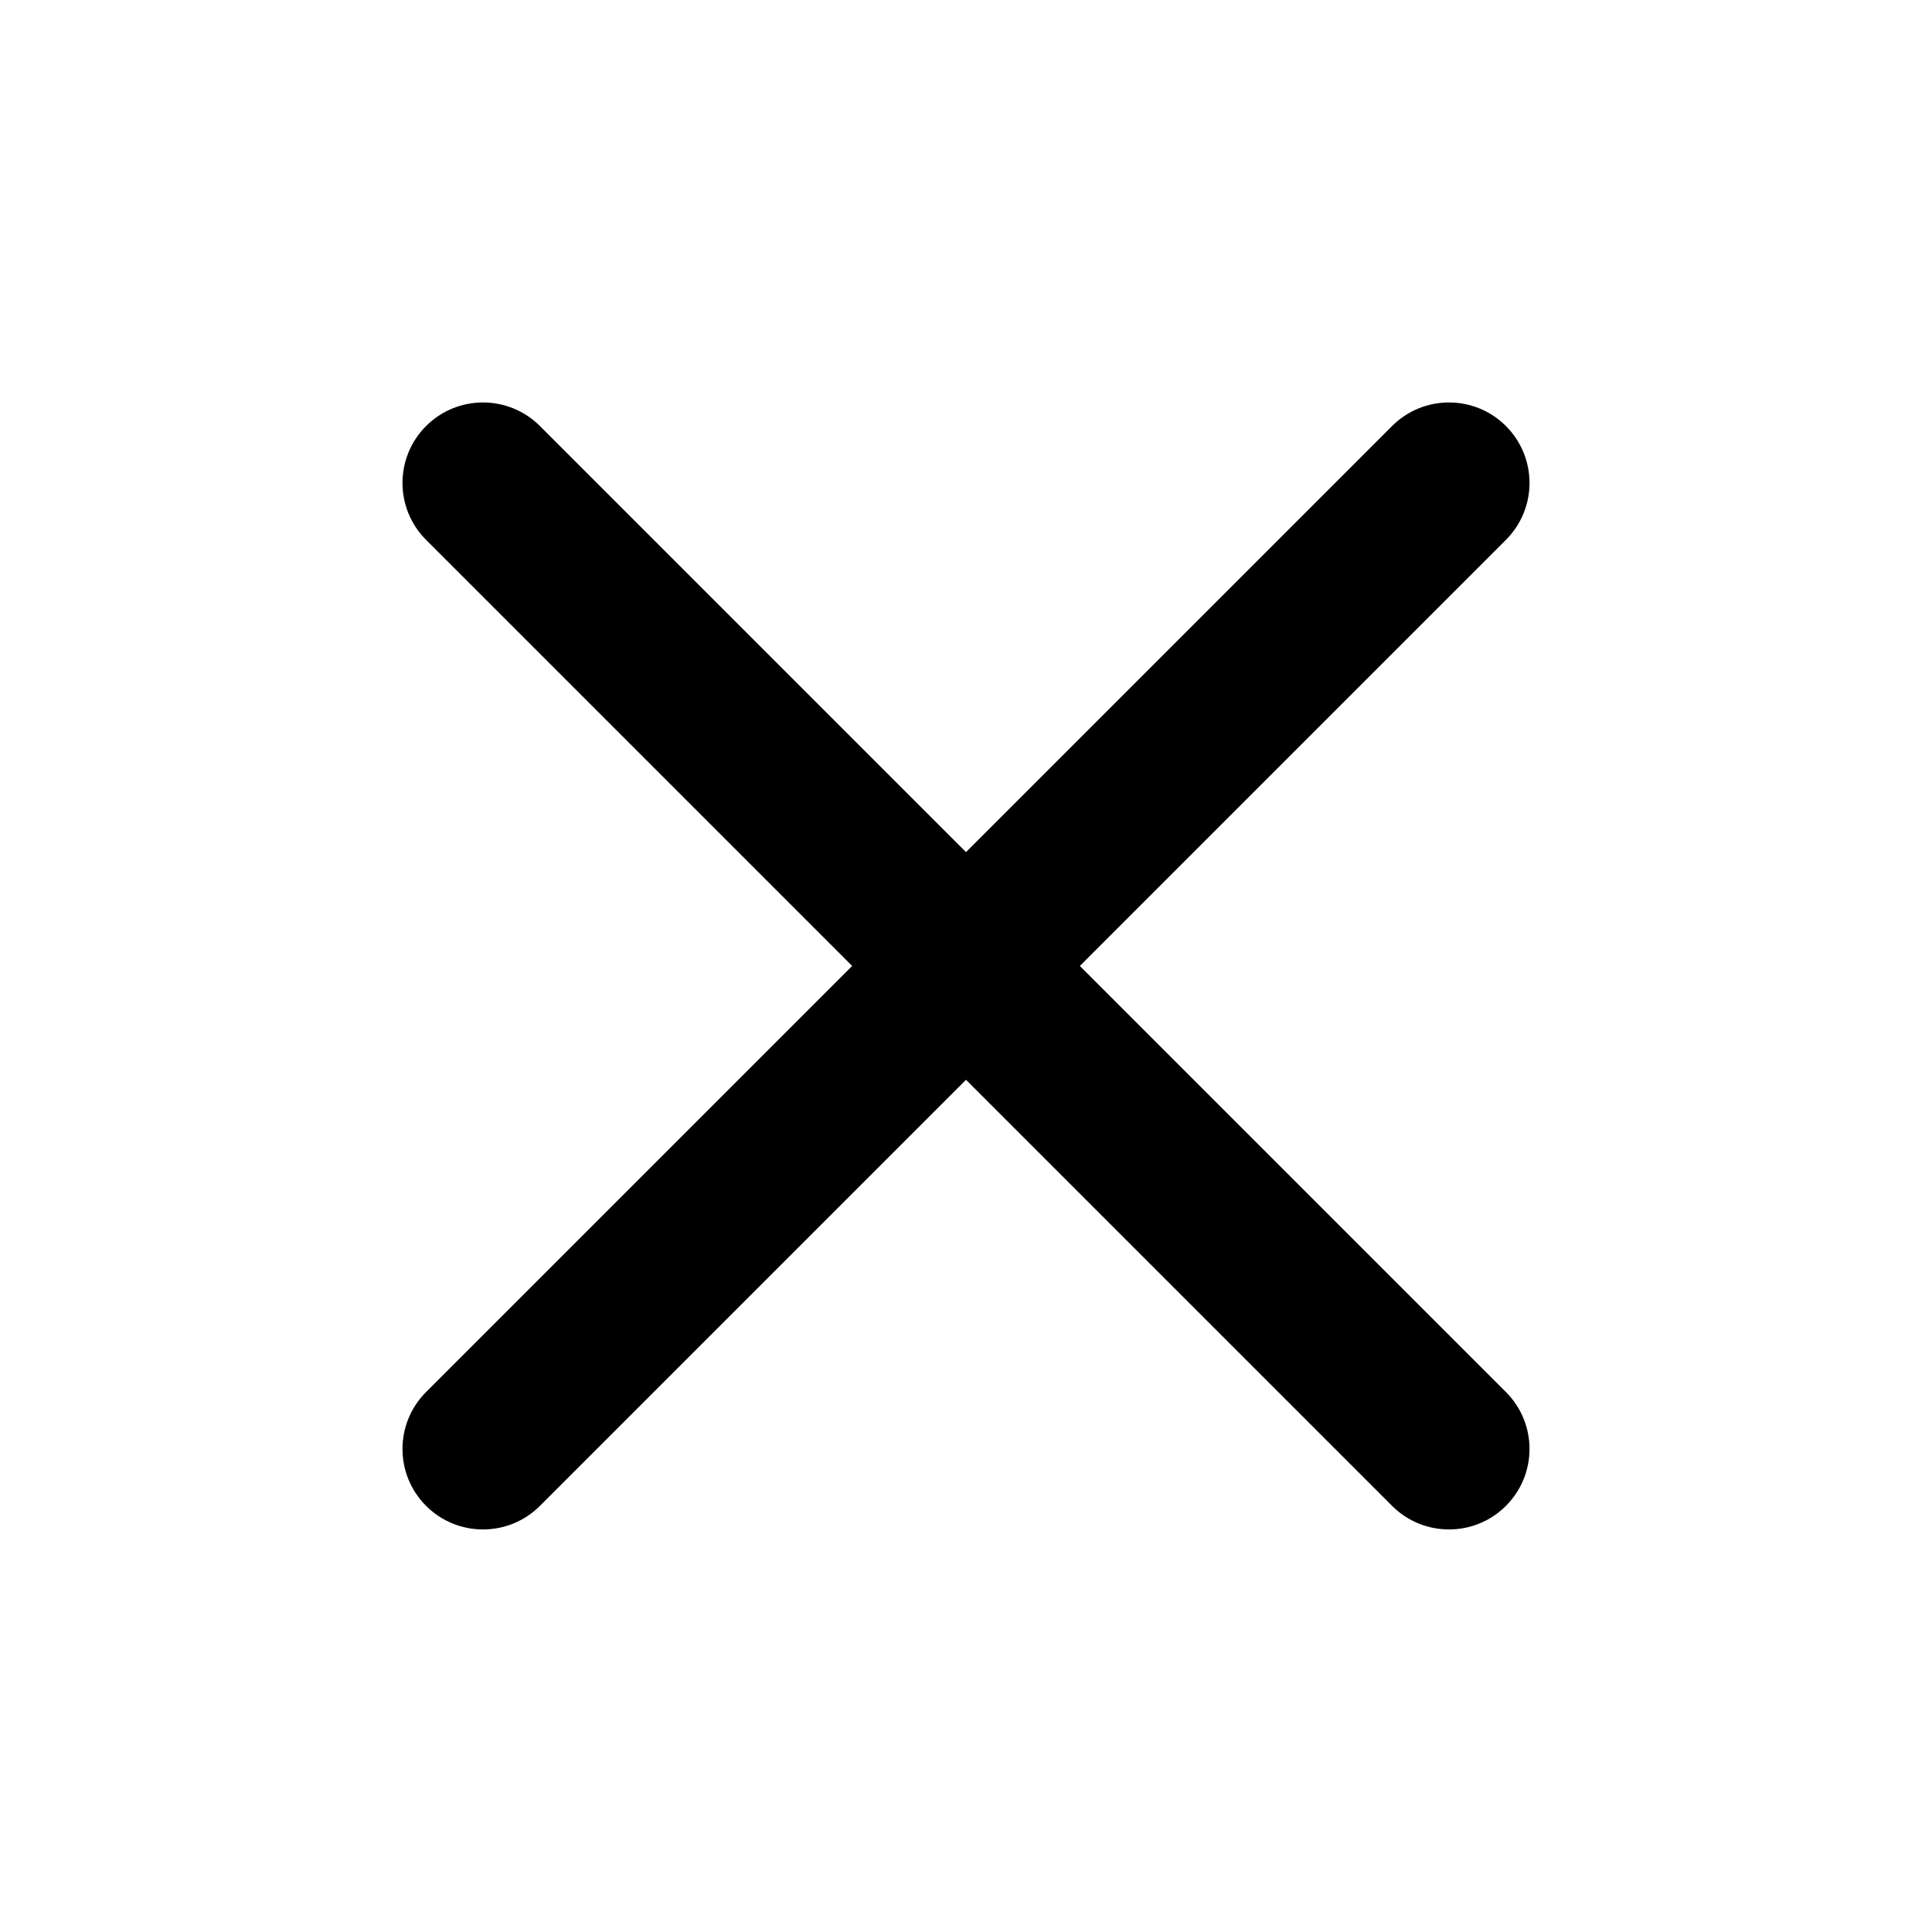
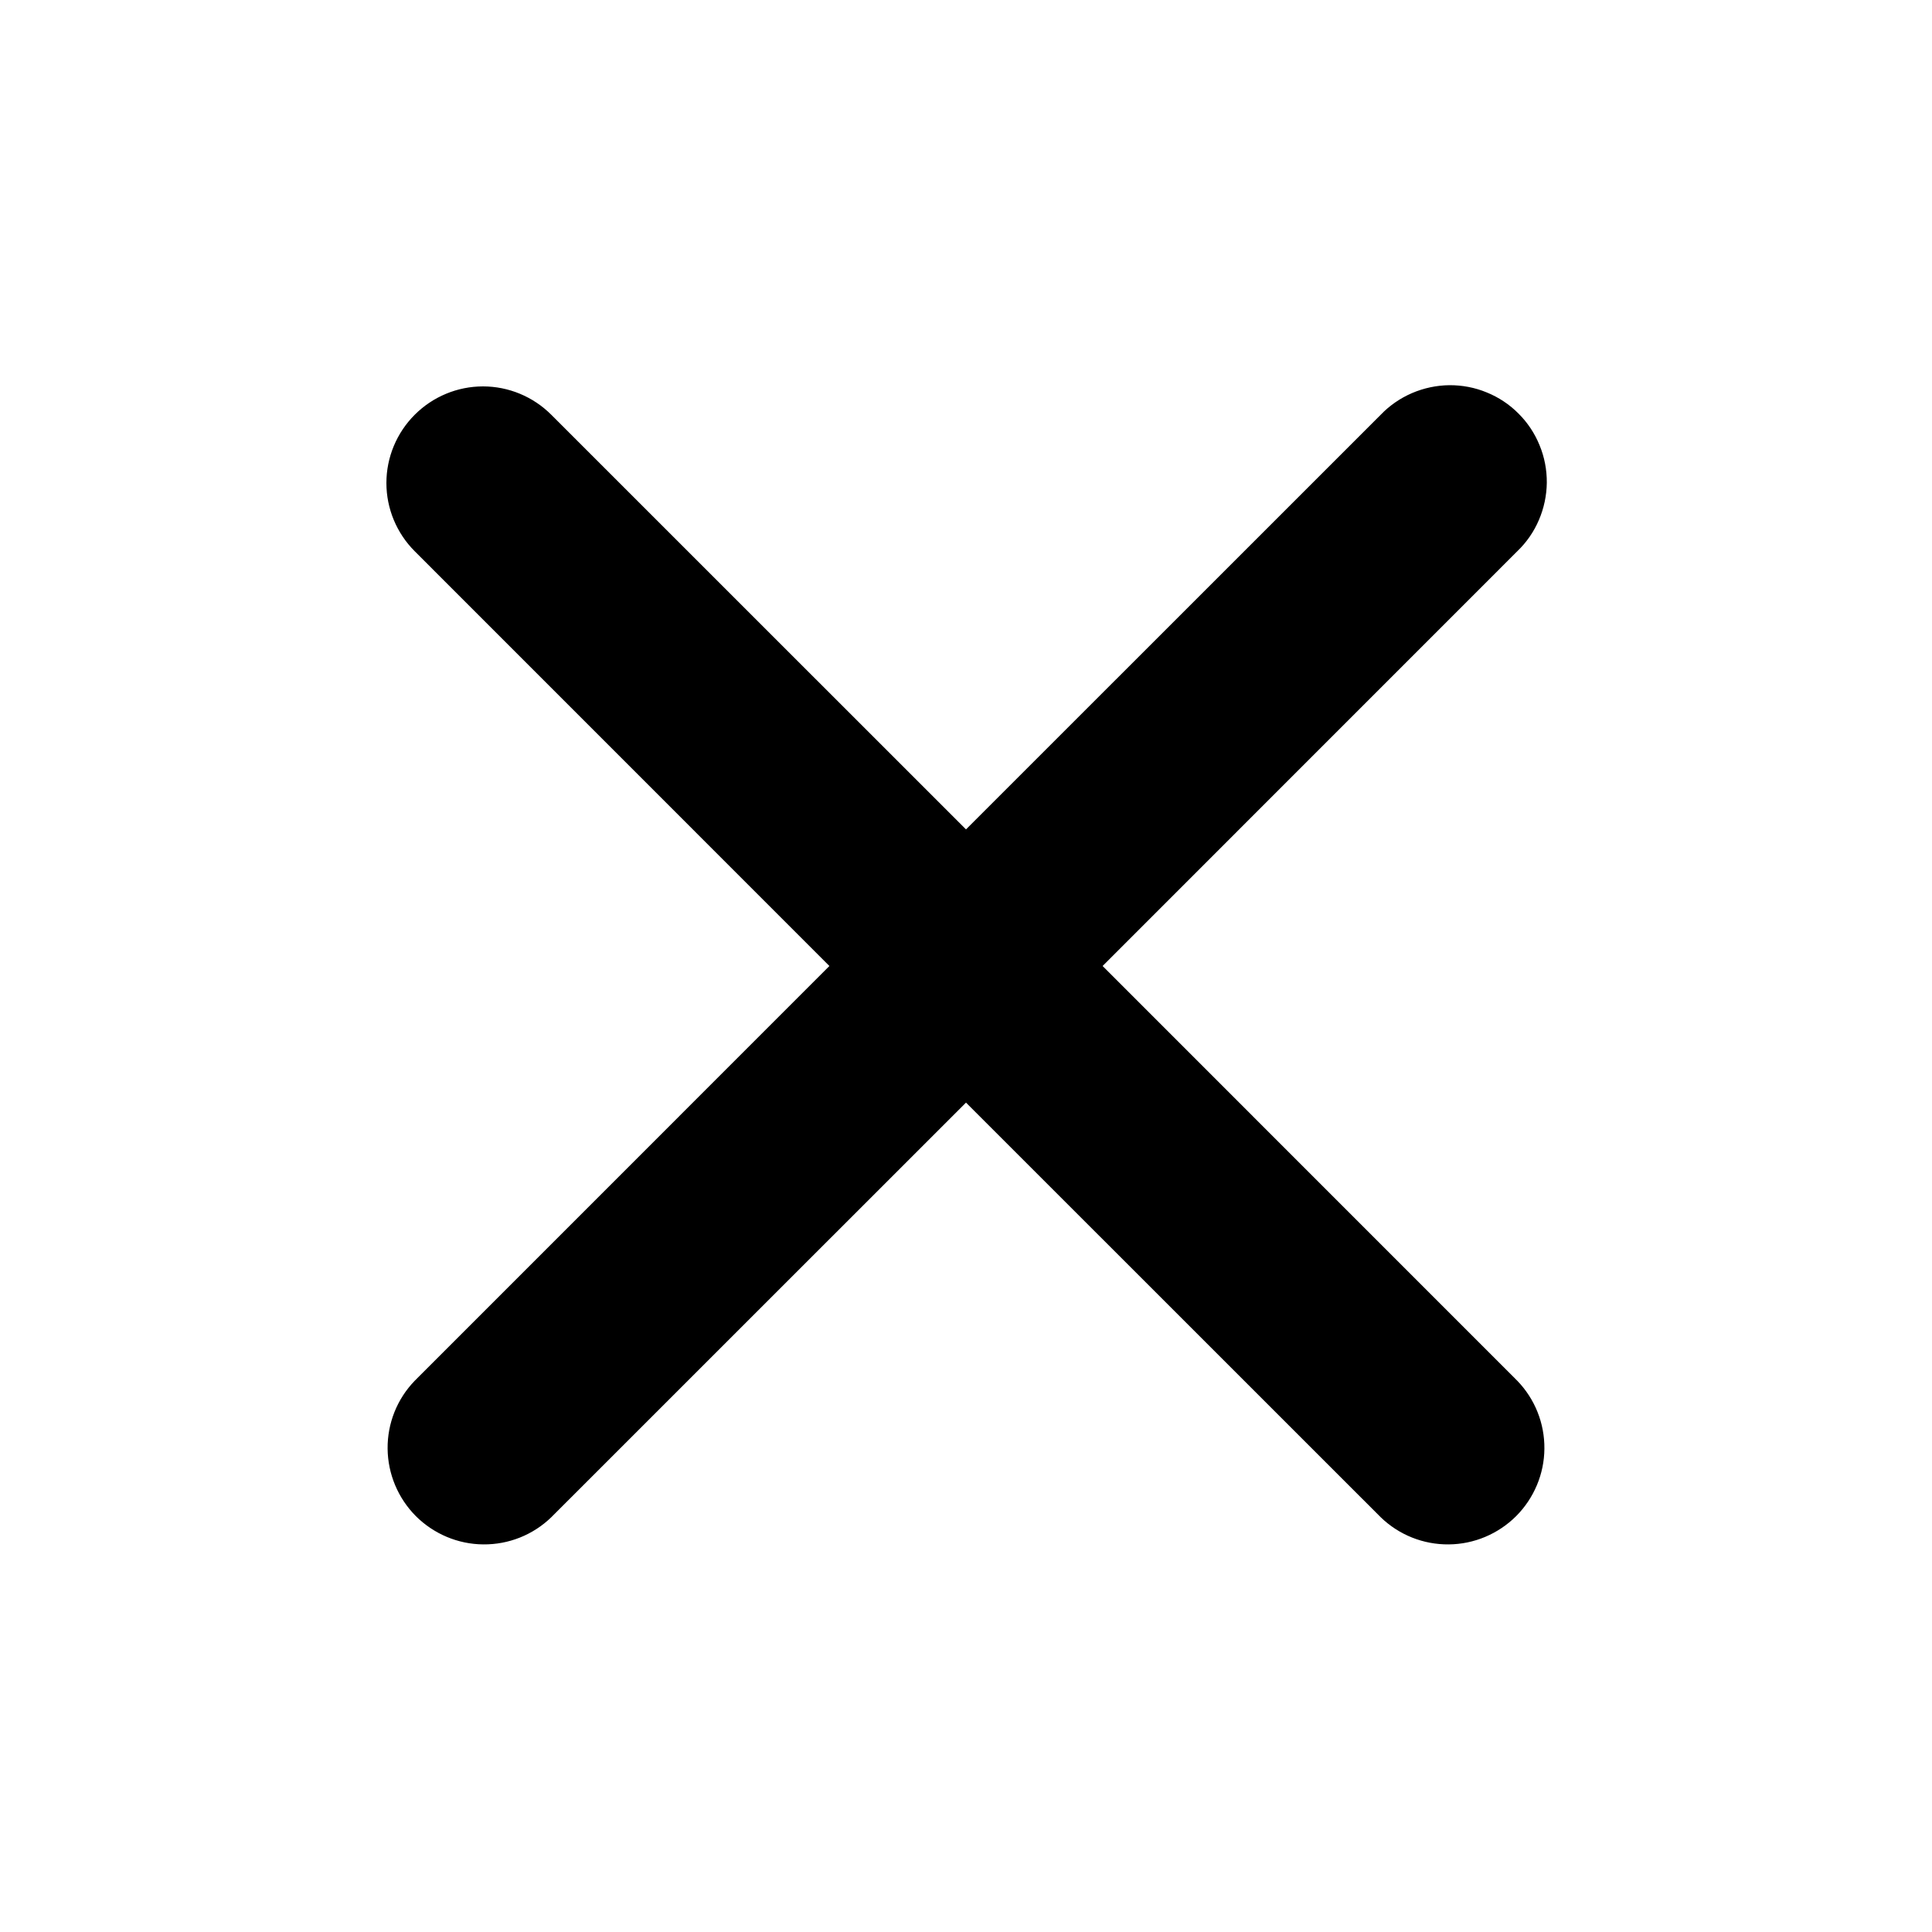
- <svg xmlns="http://www.w3.org/2000/svg" width="20" height="20" viewBox="0 0 20 20" fill="none">
-   <path fill-rule="evenodd" clip-rule="evenodd" d="M15.589 4.41C15.915 4.736 15.915 5.263 15.589 5.589L5.589 15.589C5.264 15.914 4.736 15.914 4.411 15.589C4.085 15.263 4.085 14.736 4.411 14.41L14.411 4.41C14.736 4.085 15.264 4.085 15.589 4.41Z" fill="black" />
-   <path fill-rule="evenodd" clip-rule="evenodd" d="M4.411 4.41C4.736 4.085 5.264 4.085 5.589 4.41L15.589 14.41C15.915 14.736 15.915 15.263 15.589 15.589C15.264 15.914 14.736 15.914 14.411 15.589L4.411 5.589C4.085 5.263 4.085 4.736 4.411 4.41Z" fill="black" />
+ <svg xmlns="http://www.w3.org/2000/svg" viewBox="0 0 24 24" fill="none">
+   <path fill-rule="evenodd" clip-rule="evenodd" d="M5.152 5.152C5.377 4.927 5.682 4.8 6 4.8C6.318 4.8 6.623 4.927 6.848 5.152L12 10.303L17.152 5.152C17.262 5.037 17.395 4.946 17.541 4.883C17.688 4.82 17.845 4.787 18.004 4.785C18.164 4.784 18.322 4.814 18.469 4.875C18.617 4.935 18.751 5.024 18.863 5.137C18.976 5.249 19.065 5.383 19.125 5.531C19.186 5.678 19.216 5.836 19.215 5.996C19.213 6.155 19.18 6.312 19.117 6.459C19.055 6.605 18.963 6.738 18.848 6.848L13.697 12L18.848 17.152C19.067 17.378 19.188 17.681 19.185 17.996C19.183 18.31 19.056 18.611 18.834 18.834C18.611 19.056 18.31 19.183 17.996 19.185C17.681 19.188 17.378 19.067 17.152 18.848L12 13.697L6.848 18.848C6.622 19.067 6.319 19.188 6.004 19.185C5.69 19.183 5.389 19.056 5.166 18.834C4.944 18.611 4.818 18.31 4.815 17.996C4.812 17.681 4.933 17.378 5.152 17.152L10.303 12L5.152 6.848C4.927 6.623 4.8 6.318 4.8 6C4.8 5.682 4.927 5.377 5.152 5.152Z" fill="black" />
</svg>
